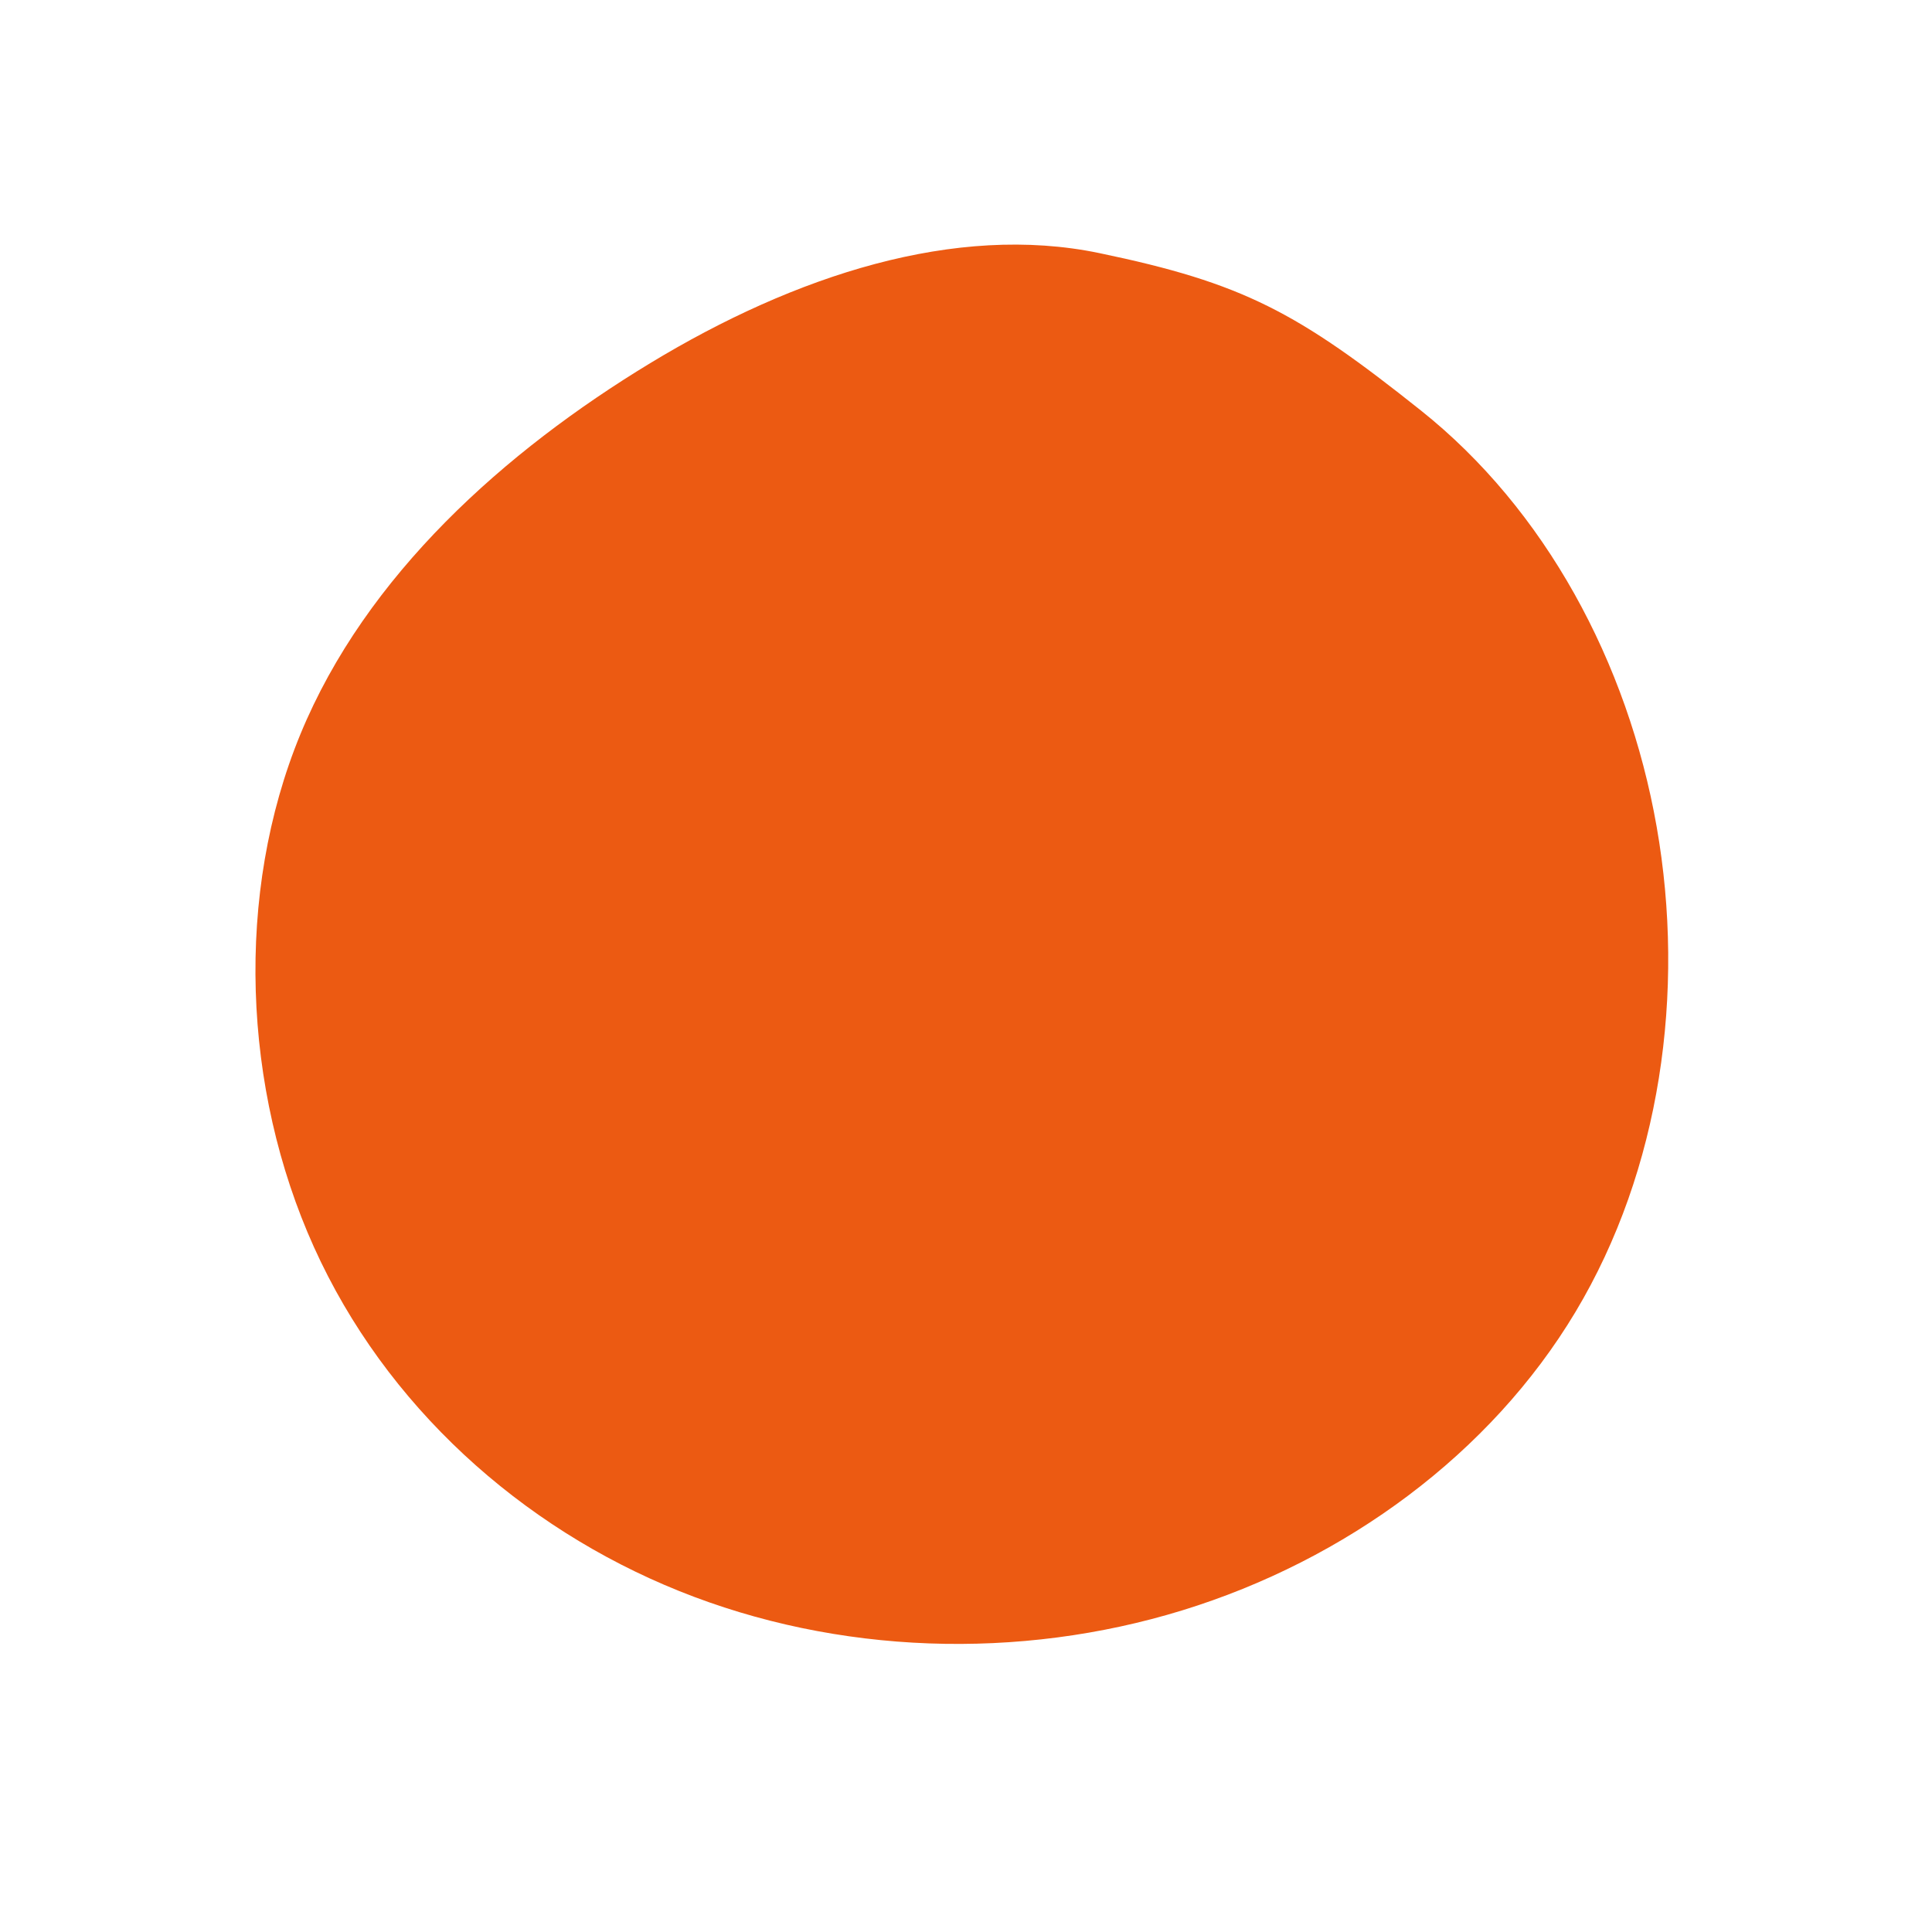
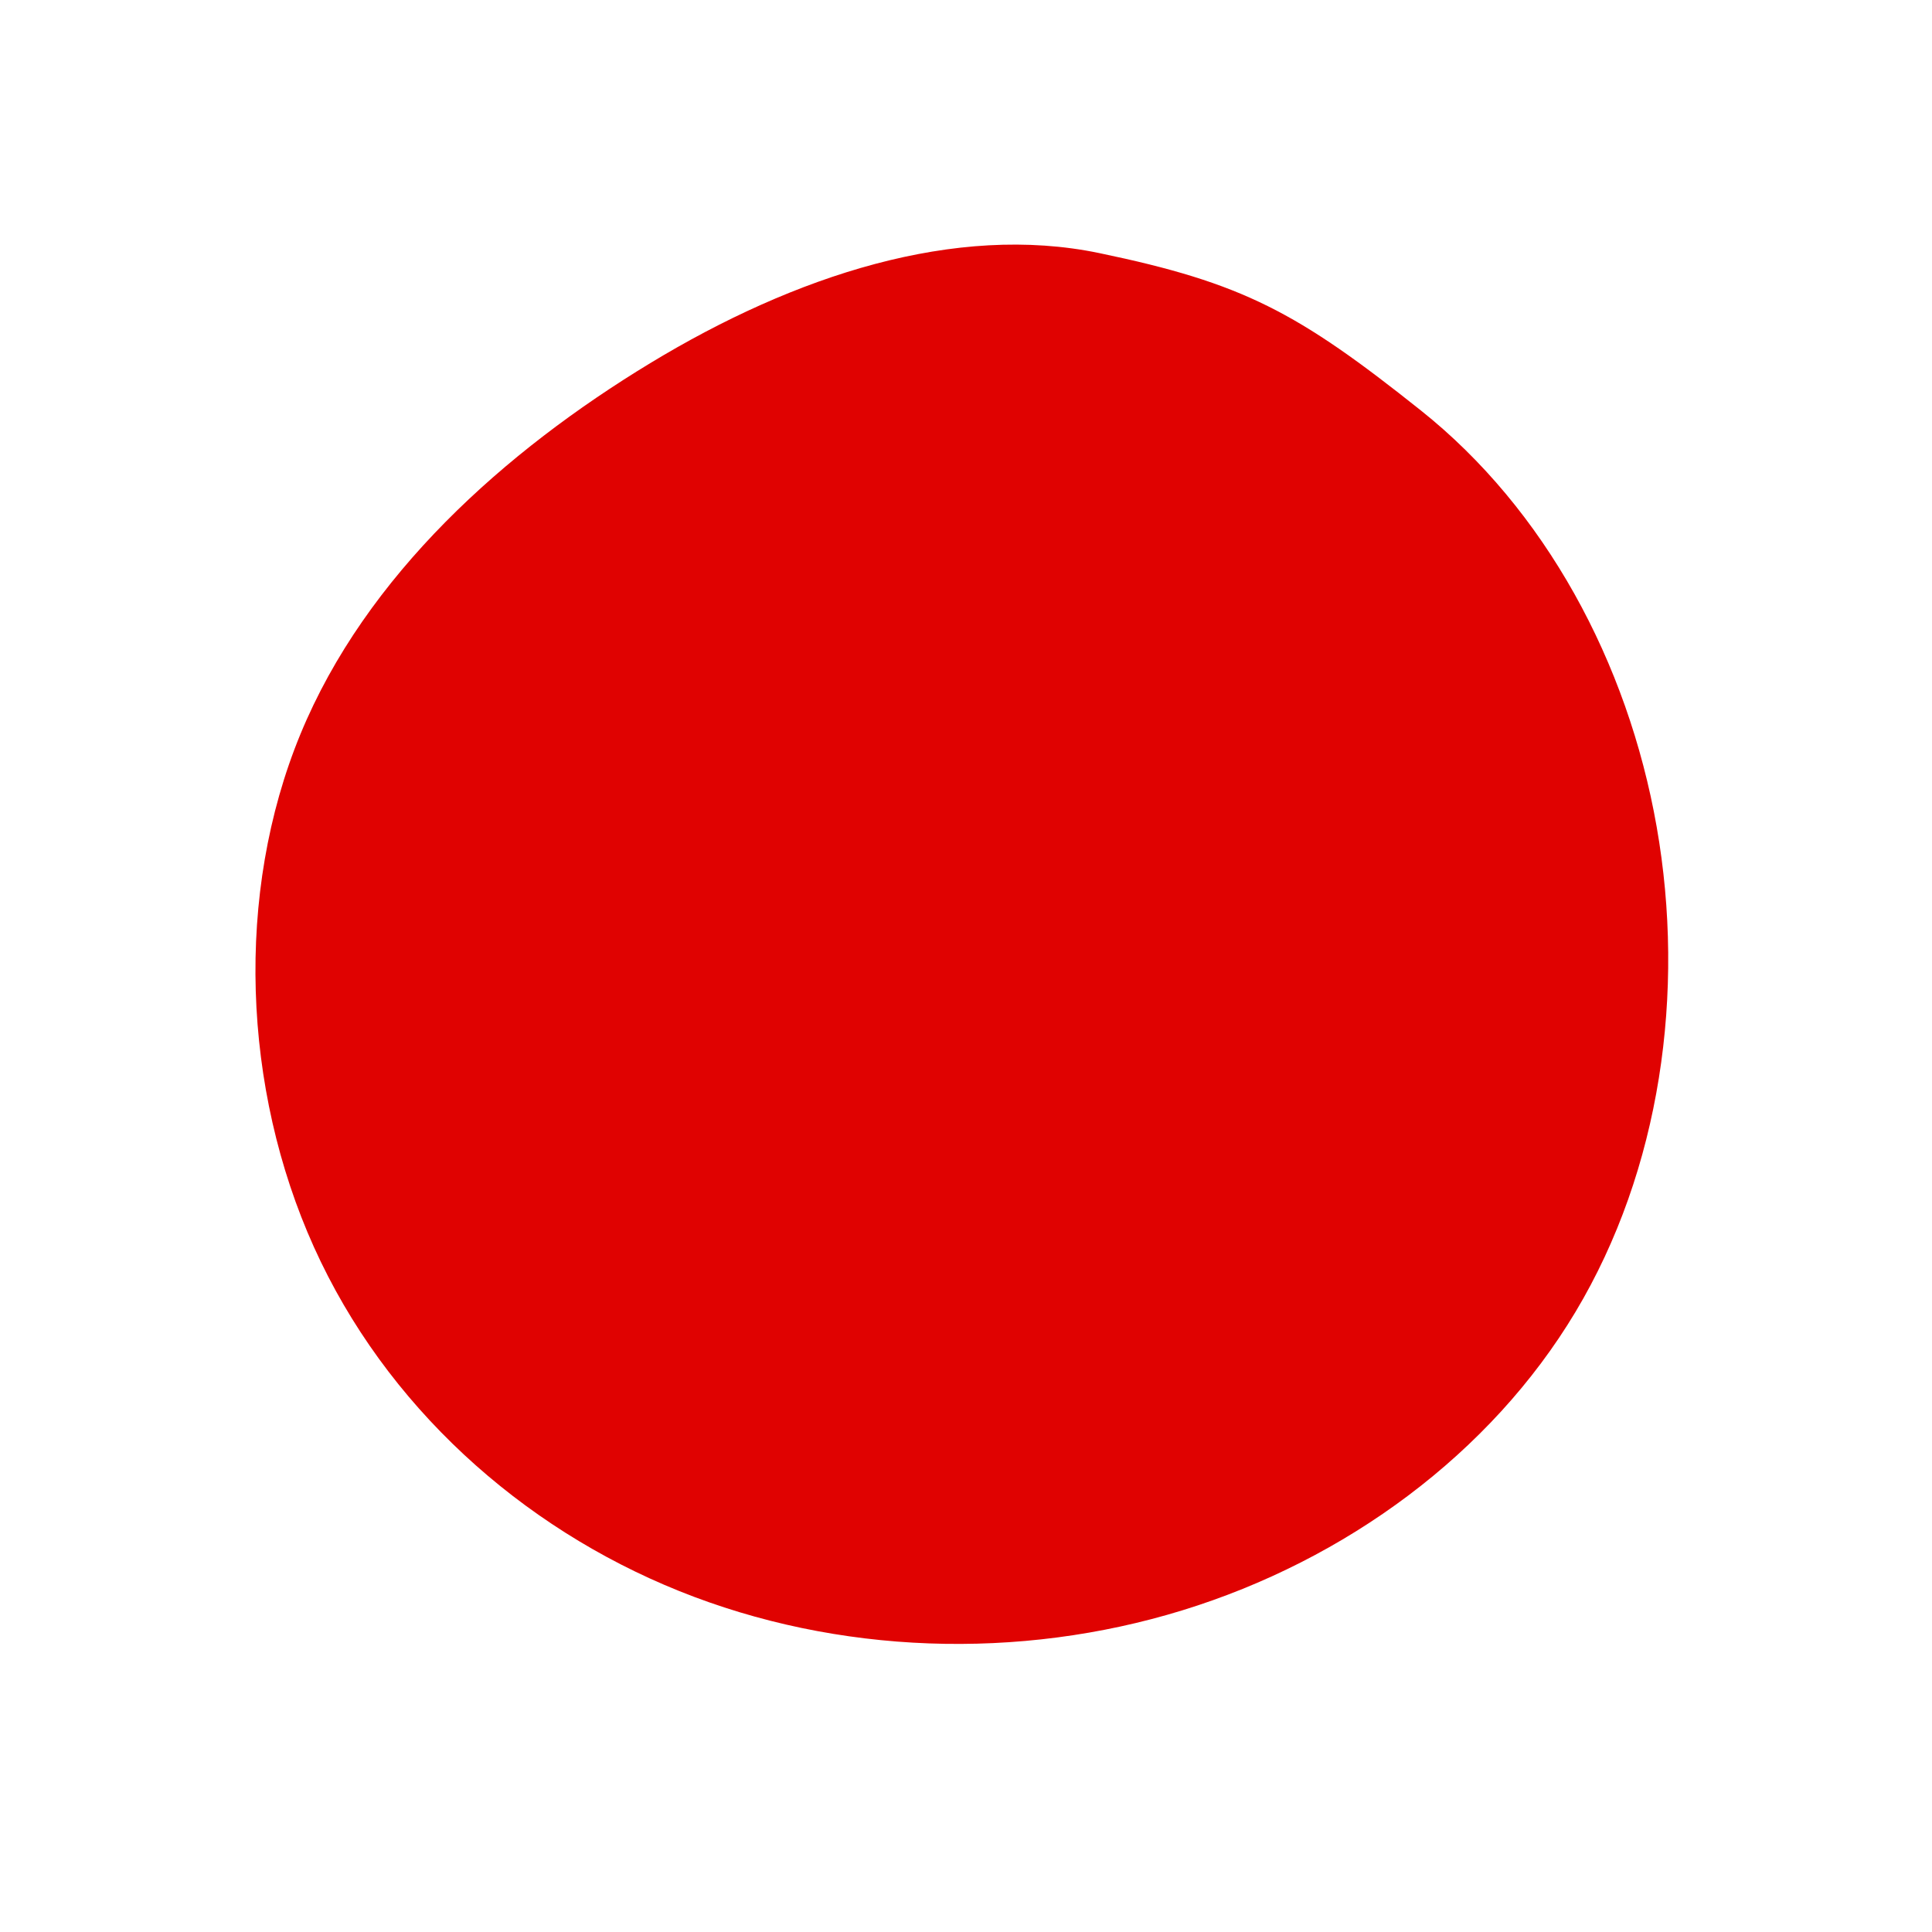
<svg xmlns="http://www.w3.org/2000/svg" viewBox="0 0 200 200">
-   <path fill="#EC5A12" d="M47.1,-57.5C59.9,-47.3,68.5,-31.5,71.5,-14.4C74.5,2.7,71.9,21.1,63.1,35.8C54.3,50.5,39.3,61.5,22.4,66.7C5.5,71.9,-13.3,71.3,-29.7,64.7C-46.1,58.1,-60.1,45.5,-67.5,29.1C-74.9,12.7,-75.7,-7.5,-68.9,-24C-62.1,-40.5,-47.7,-53.3,-32.7,-62.4C-17.7,-71.5,-1.1,-76.9,13.8,-73.8C28.7,-70.7,34.3,-67.7,47.1,-57.5Z" transform="translate(100 100)" />
+   <path fill="#E00201" d="M47.1,-57.5C59.9,-47.3,68.5,-31.5,71.5,-14.4C74.5,2.7,71.9,21.1,63.1,35.8C54.3,50.5,39.3,61.5,22.4,66.7C5.5,71.9,-13.3,71.3,-29.7,64.7C-46.1,58.1,-60.1,45.5,-67.5,29.1C-74.9,12.7,-75.7,-7.5,-68.9,-24C-62.1,-40.5,-47.7,-53.3,-32.7,-62.4C-17.7,-71.5,-1.1,-76.9,13.8,-73.8C28.7,-70.7,34.3,-67.7,47.1,-57.5Z" transform="translate(100 100)" />
</svg>
